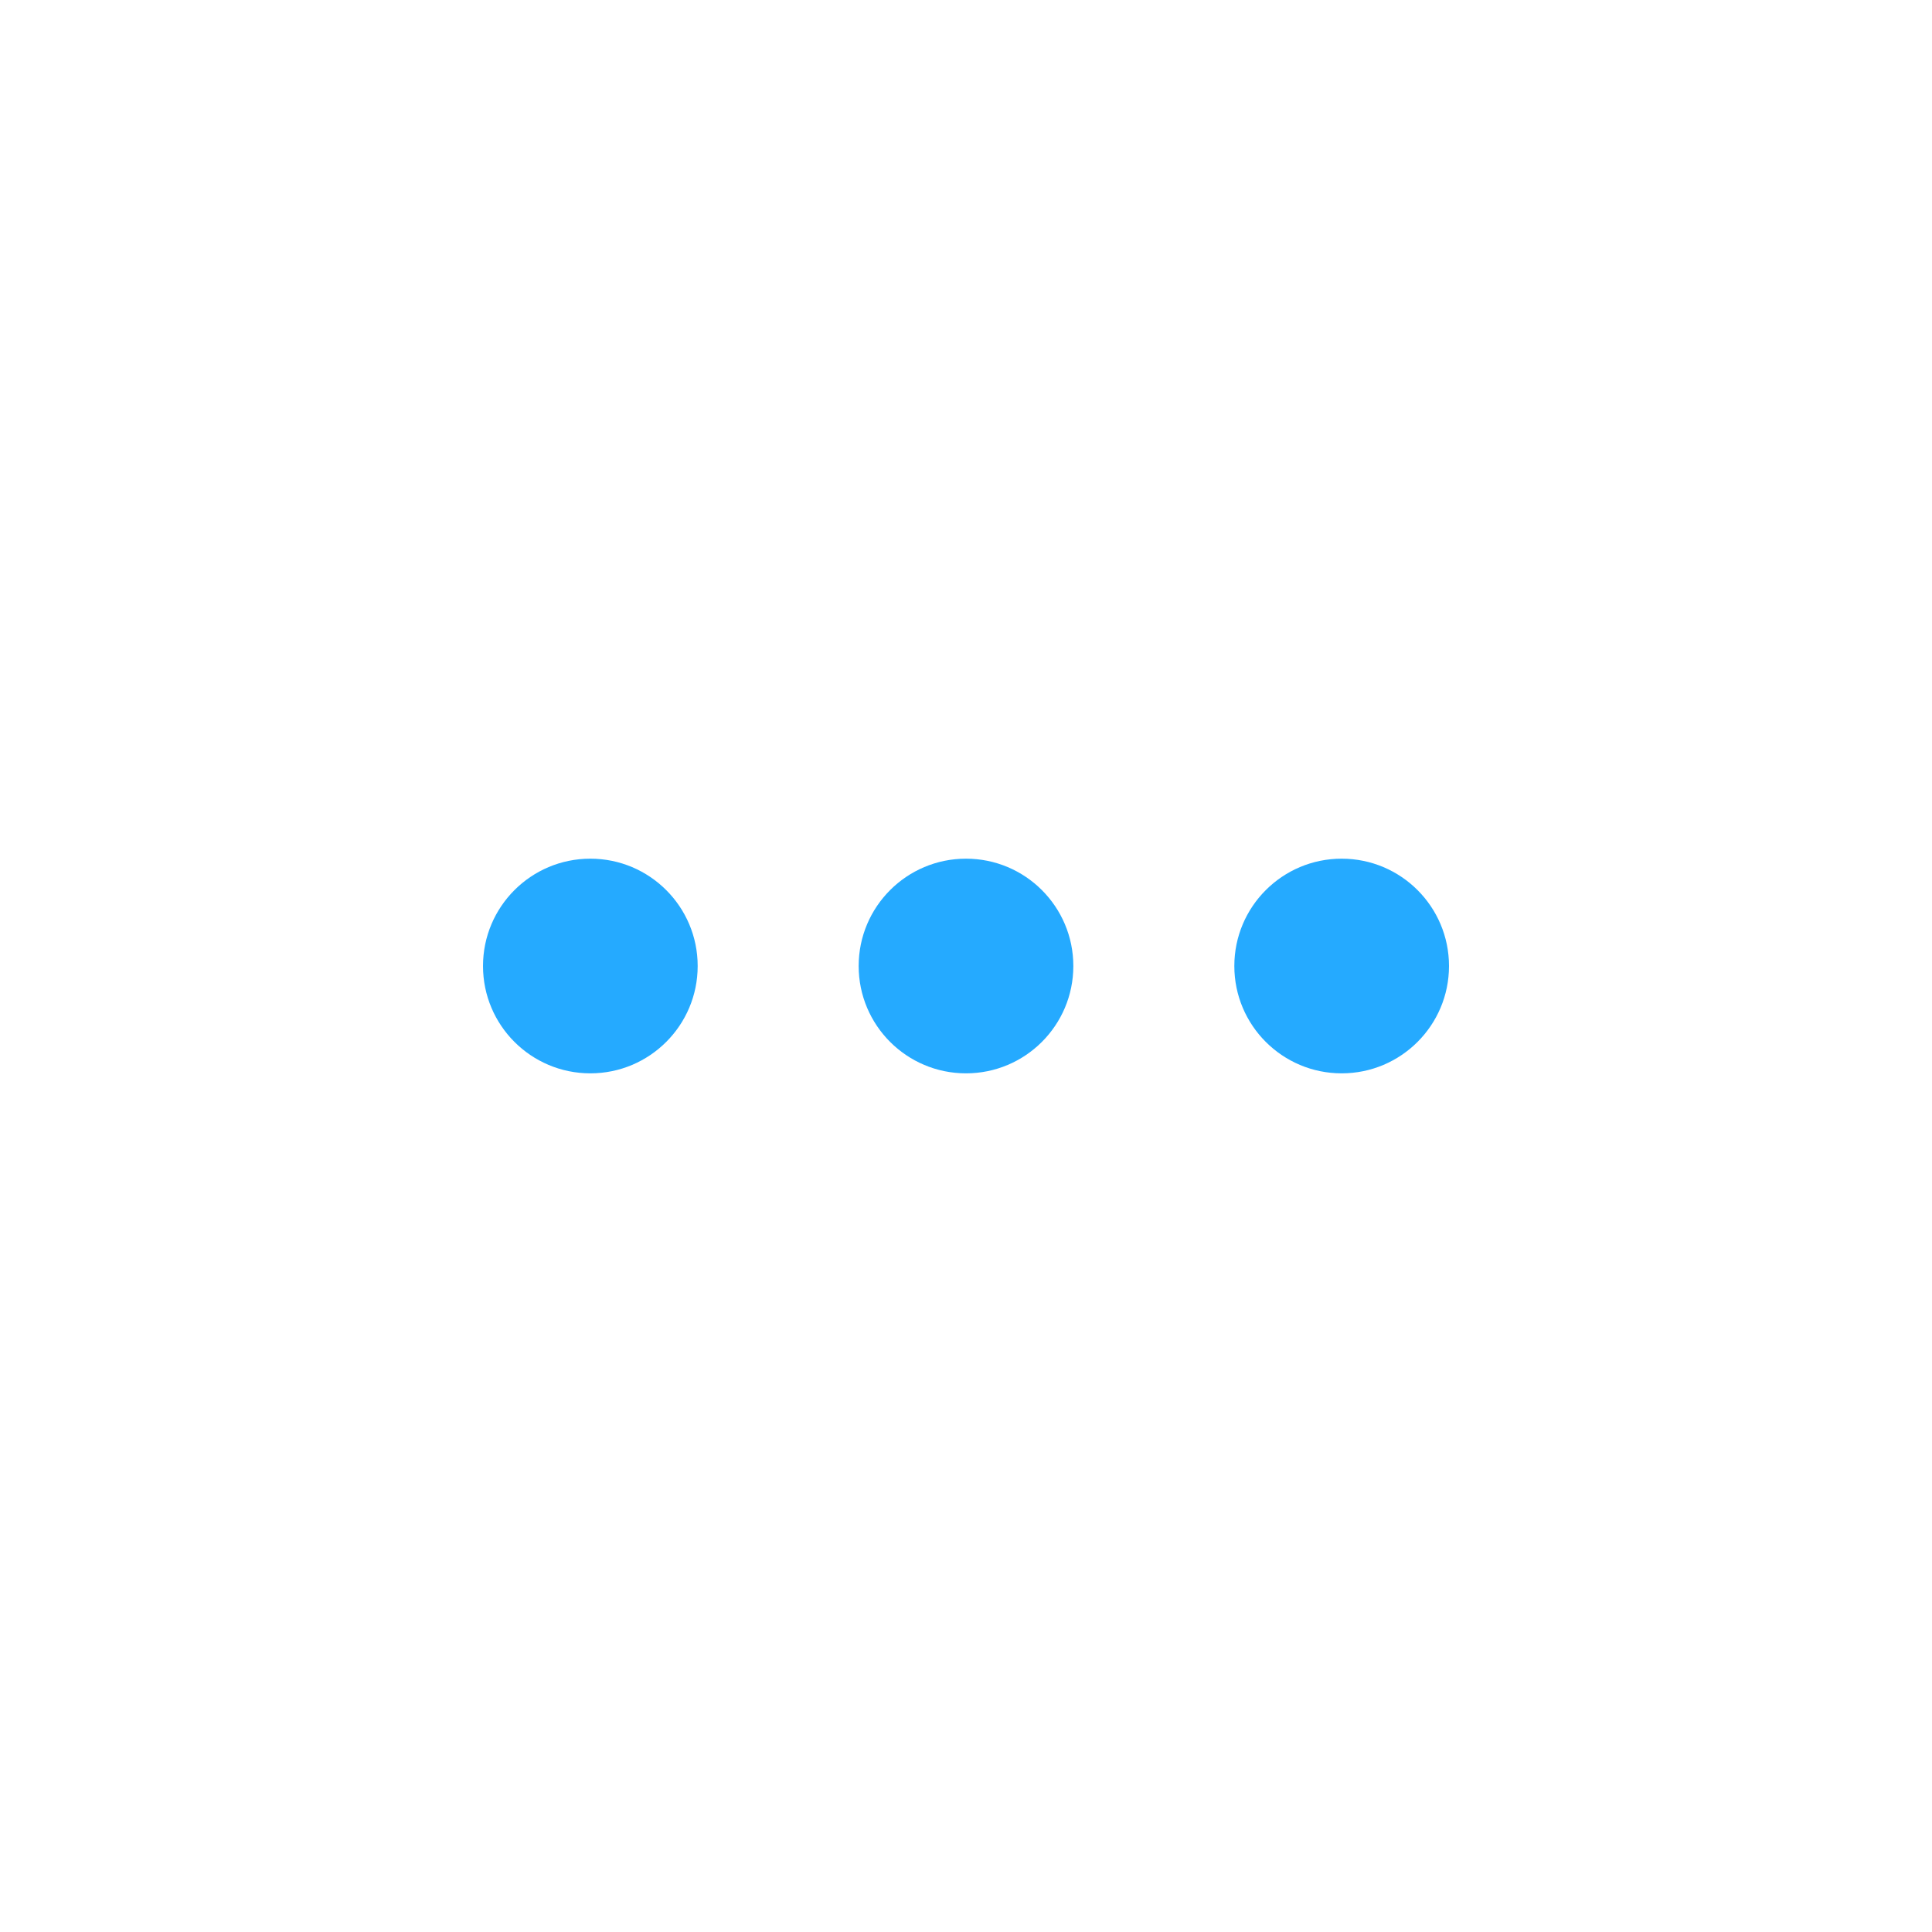
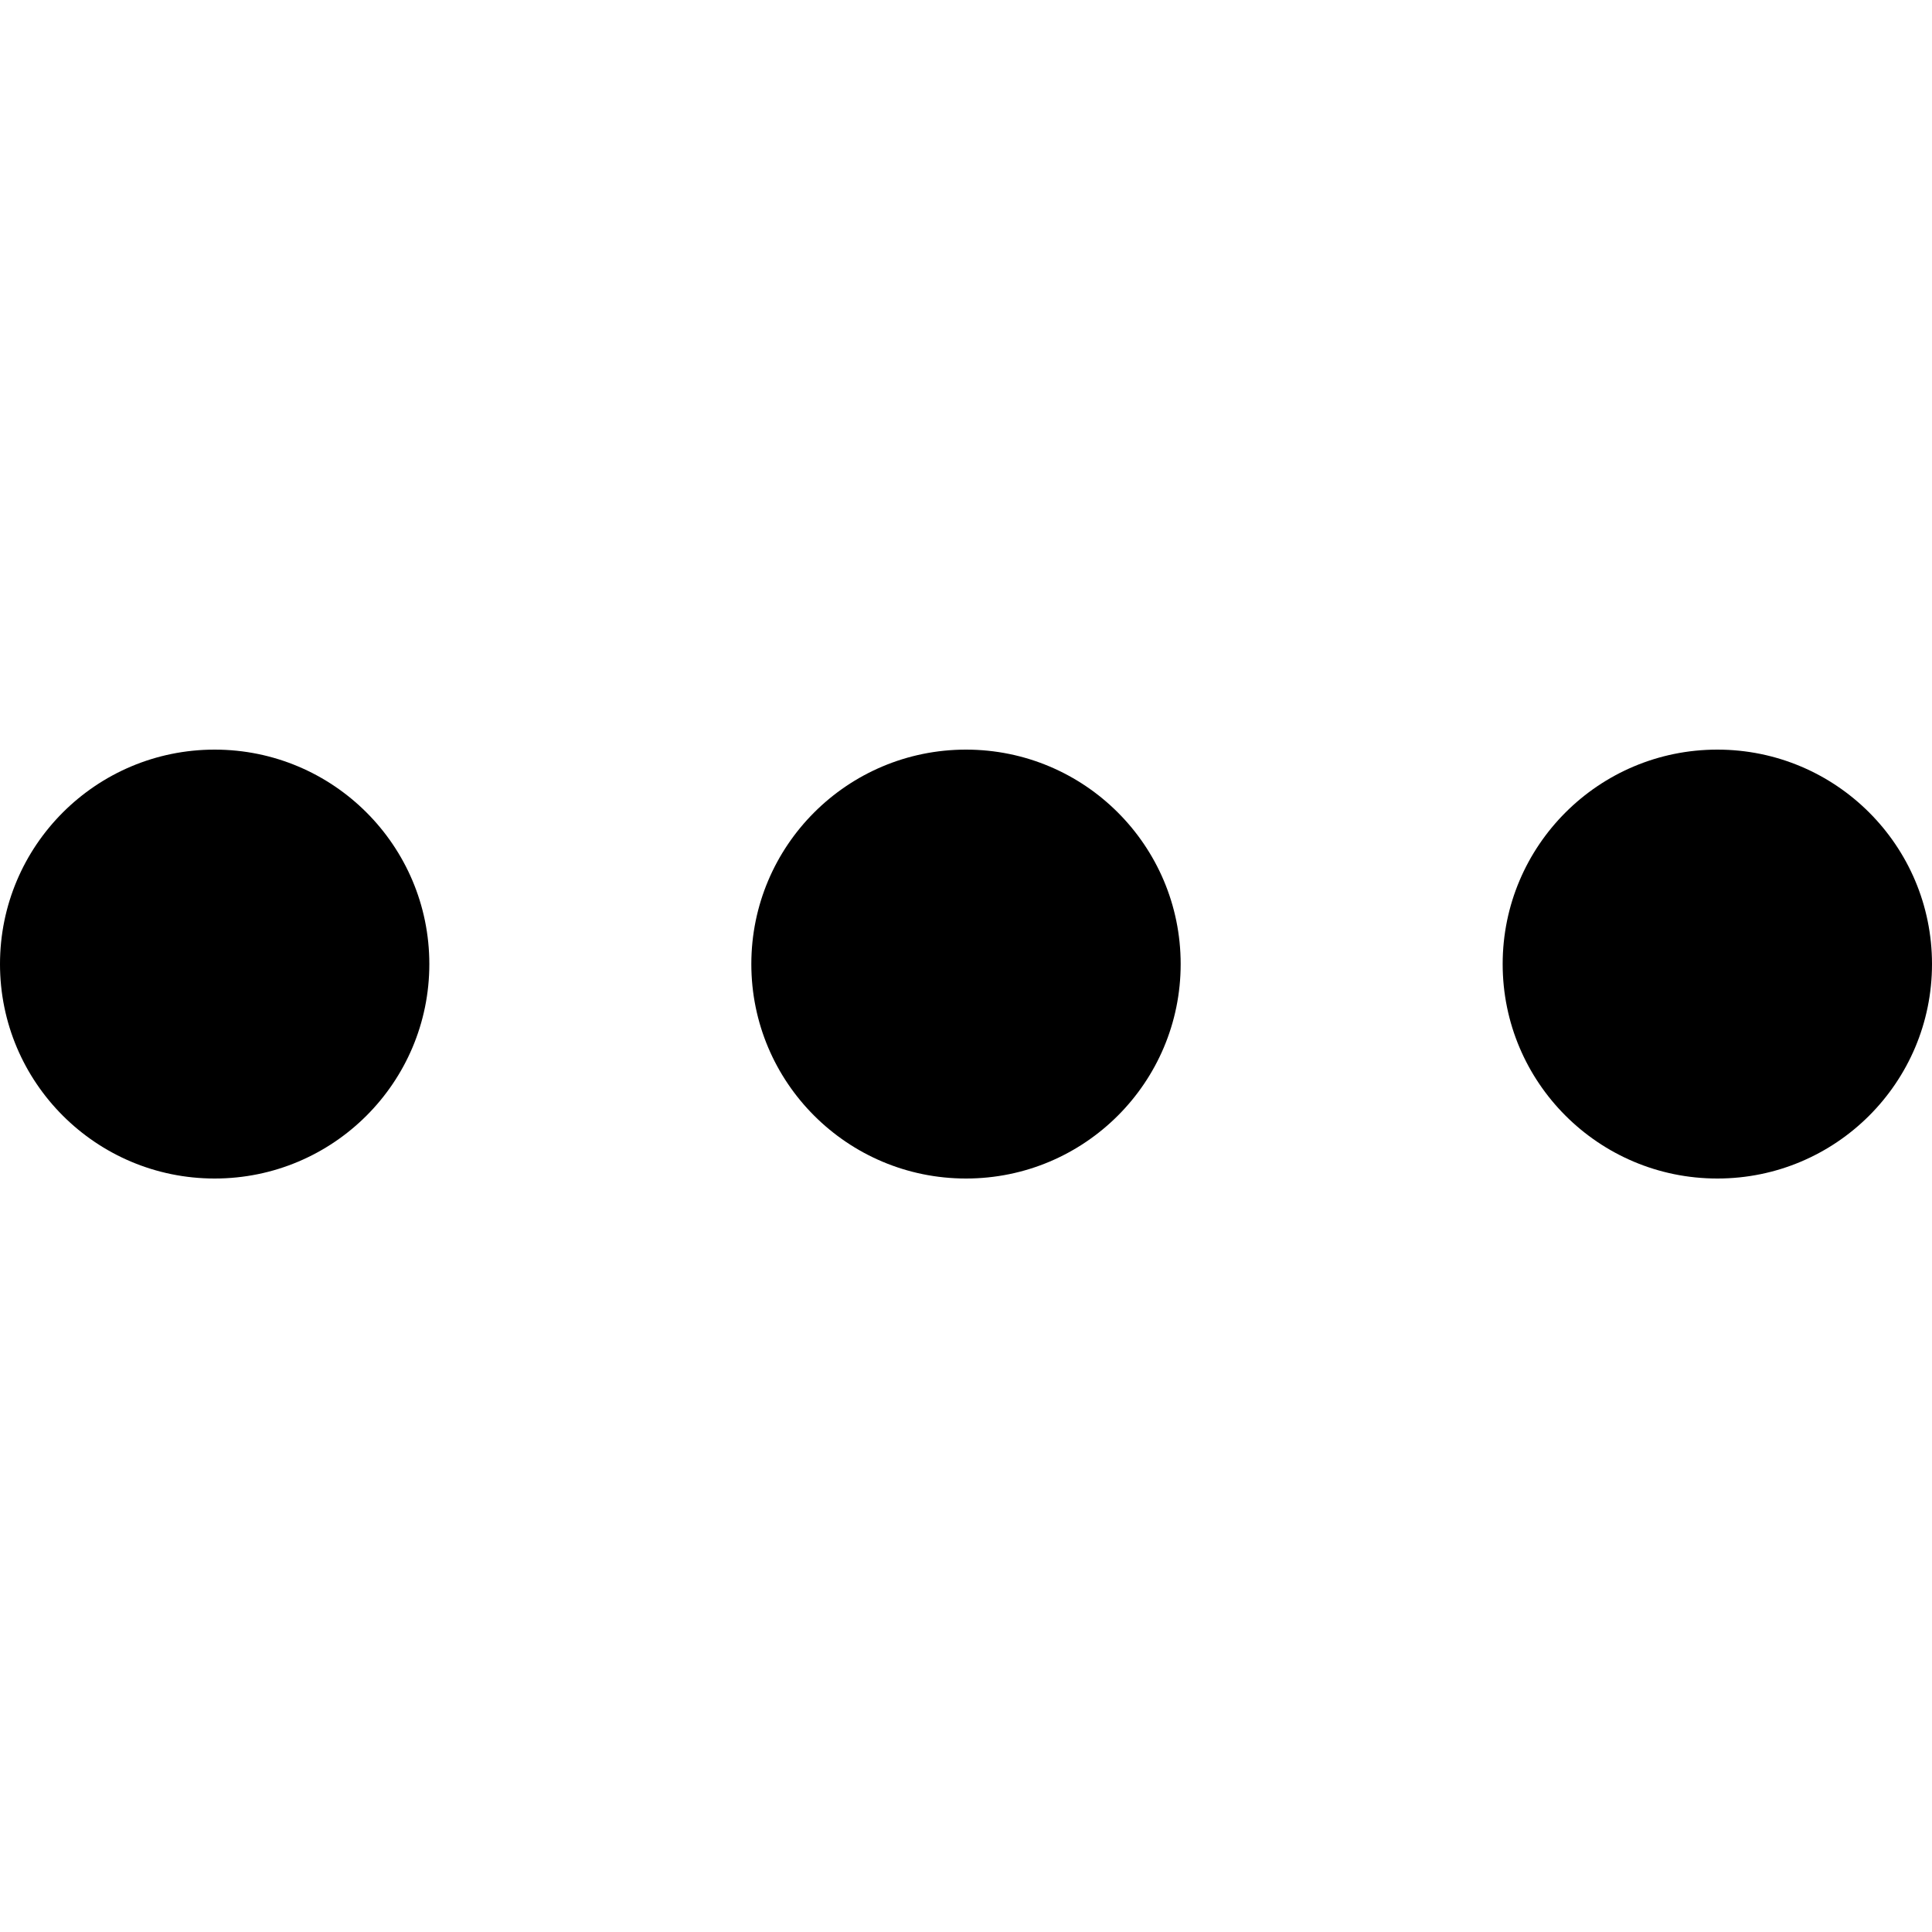
- <svg xmlns="http://www.w3.org/2000/svg" viewBox="0 0 500 500">
-   <g fill="none" fill-rule="evenodd">
-     <path d="m152.78 277.78c15.341 0 27.778-12.437 27.778-27.778 0-15.341-12.437-27.778-27.778-27.778-15.341 0-27.778 12.437-27.778 27.778 0 15.341 12.437 27.778 27.778 27.778m222.22-27.778c0-15.341-12.437-27.778-27.778-27.778-15.341 0-27.778 12.437-27.778 27.778 0 15.341 12.437 27.778 27.778 27.778 15.341 0 27.778-12.437 27.778-27.778m-125 27.778c15.341 0 27.778-12.437 27.778-27.778 0-15.341-12.437-27.778-27.778-27.778-15.341 0-27.778 12.437-27.778 27.778 0 15.341 12.437 27.778 27.778 27.778" fill="#25aaff" />
+ <svg xmlns="http://www.w3.org/2000/svg" width="500px" height="500px" viewBox="0 0 500 500" version="1.1">
+   <defs />
+   <g id="Page-1" stroke="none" stroke-width="1" fill="none" fill-rule="evenodd">
+     <g id="more" fill="#000000">
+       <path d="M55.556,305 C86.238,305 111.111,280.152 111.111,249.5 C111.111,218.848 86.238,194 55.556,194 C24.873,194 0,218.848 0,249.5 C0,280.152 24.873,305 55.556,305 L55.556,305 L55.556,305 Z M500,249.5 C500,218.848 475.127,194 444.444,194 C413.762,194 388.889,218.848 388.889,249.5 C388.889,280.152 413.762,305 444.444,305 C475.127,305 500,280.152 500,249.5 L500,249.5 Z M250,305 C280.682,305 305.556,280.152 305.556,249.5 C305.556,218.848 280.682,194 250,194 C219.318,194 194.444,218.848 194.444,249.5 C194.444,280.152 219.318,305 250,305 L250,305 L250,305 Z" id="i-more" />
+     </g>
  </g>
</svg>
